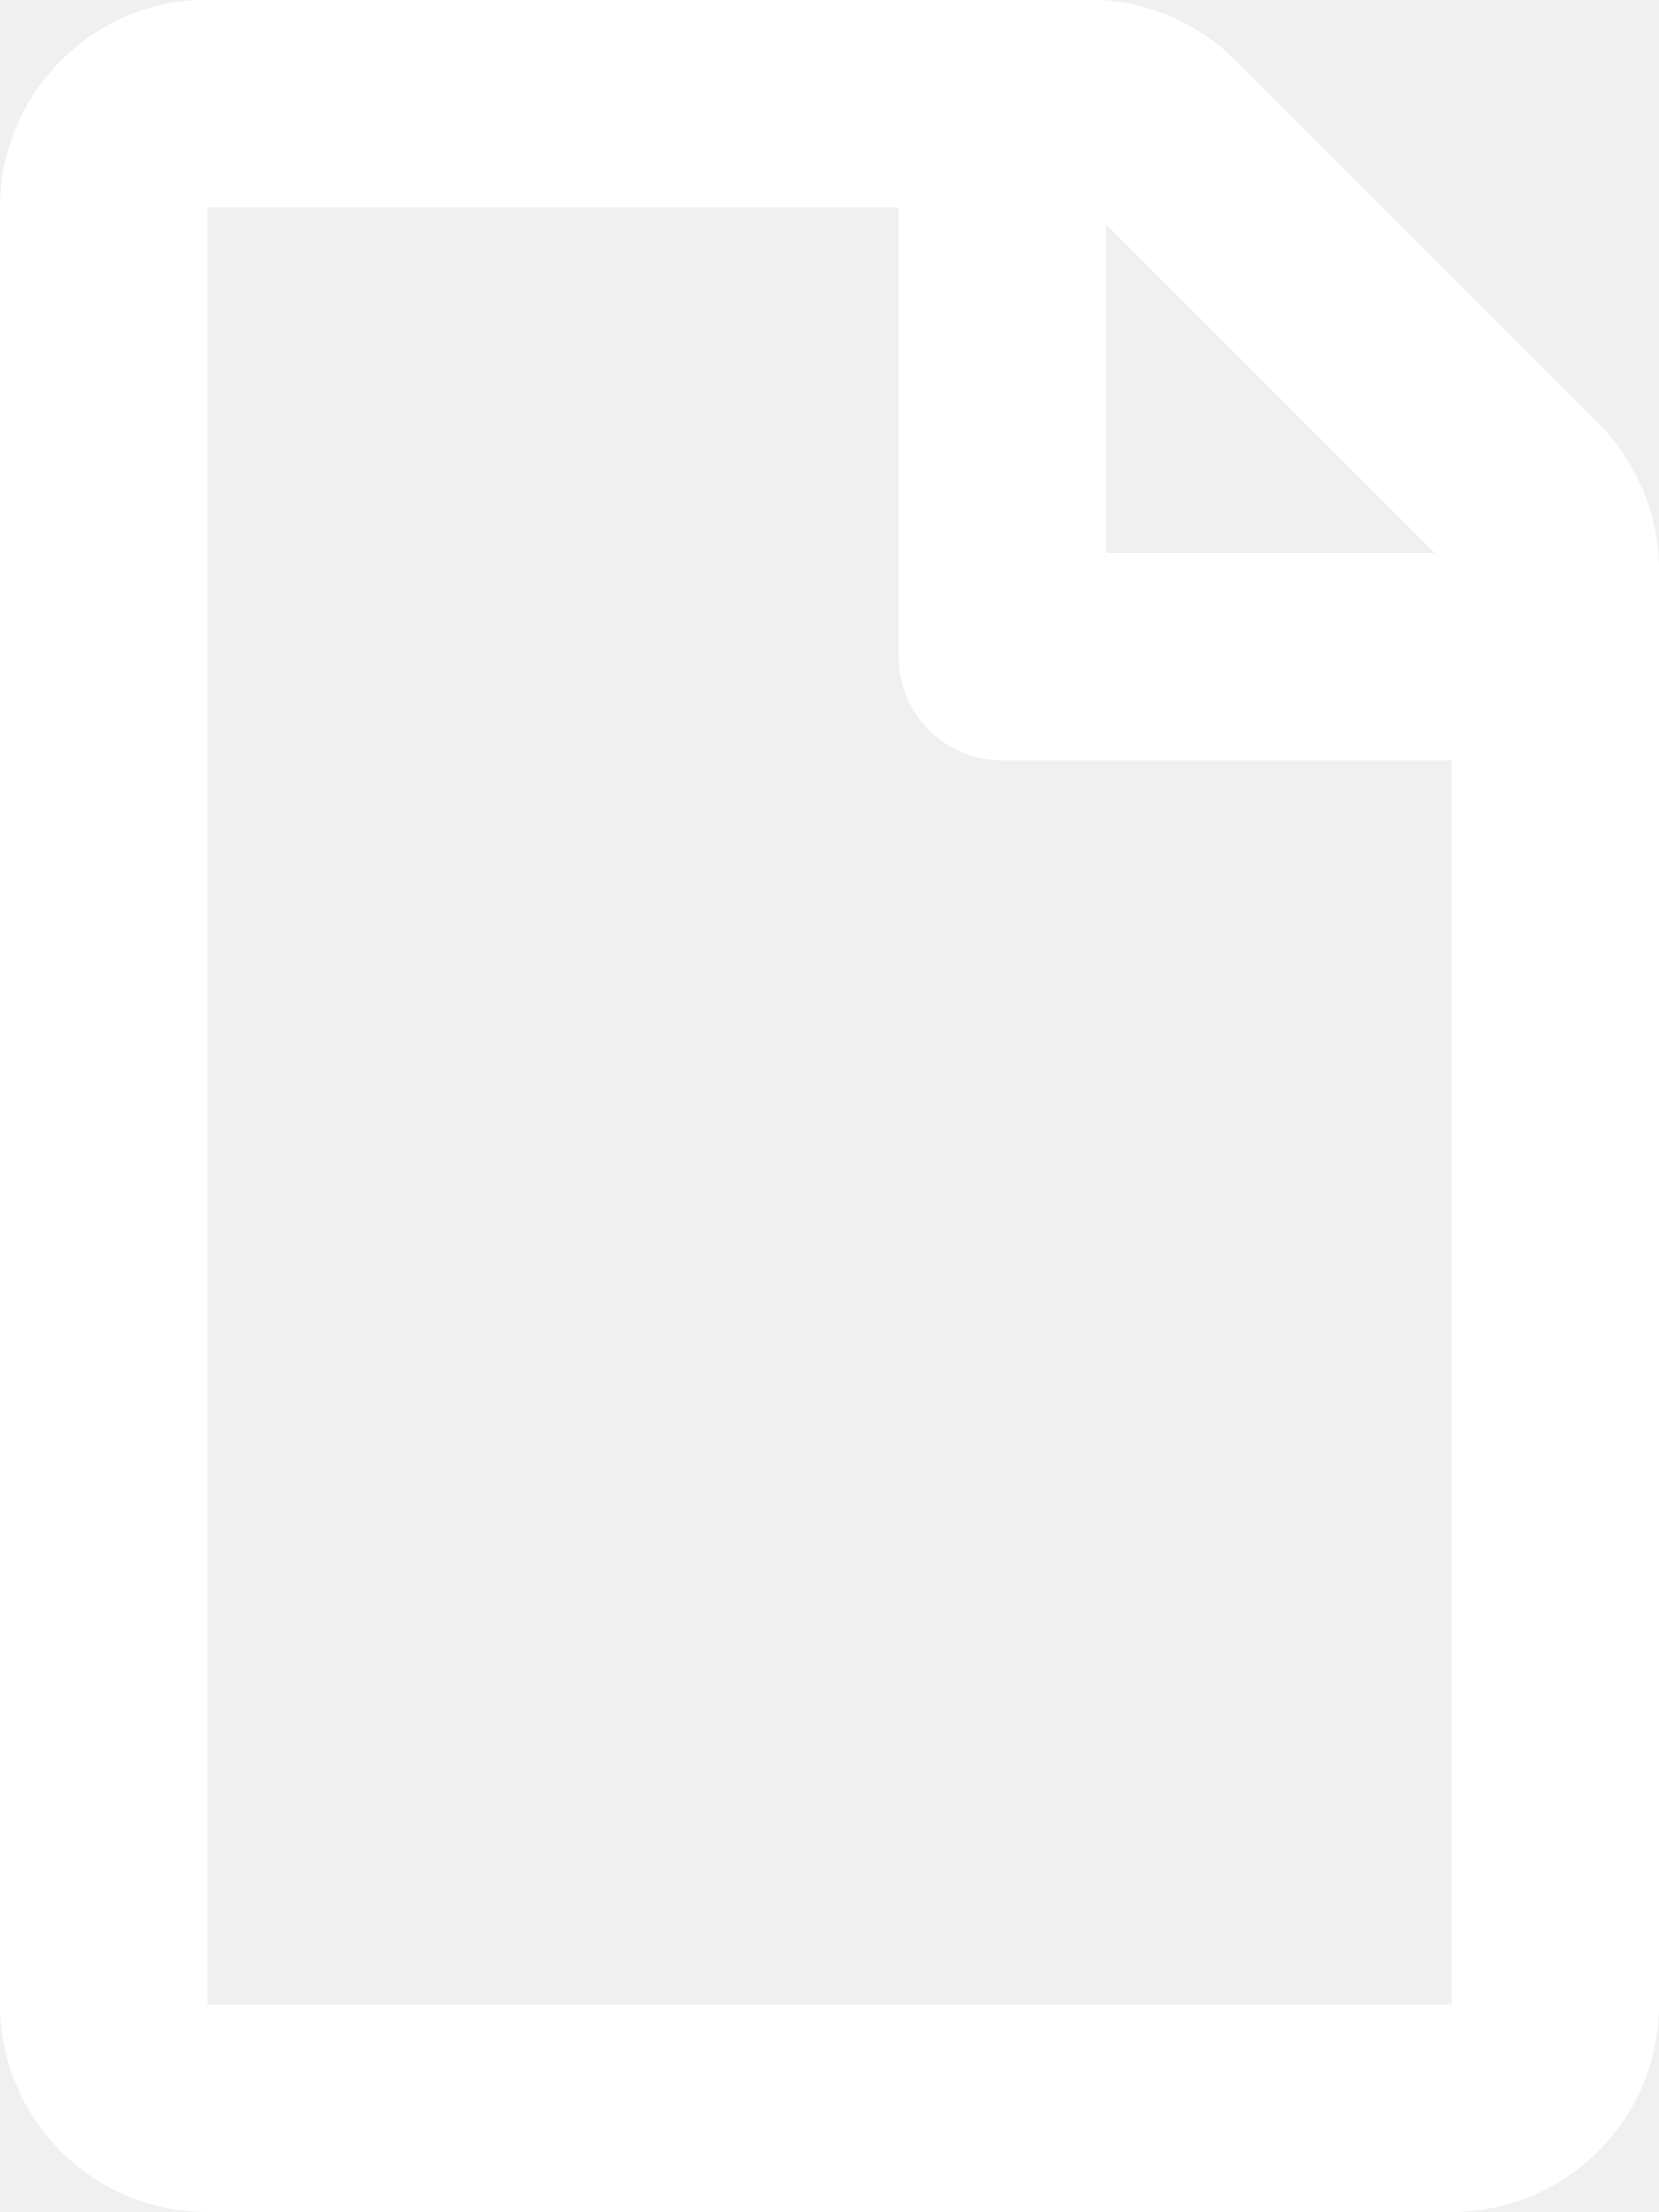
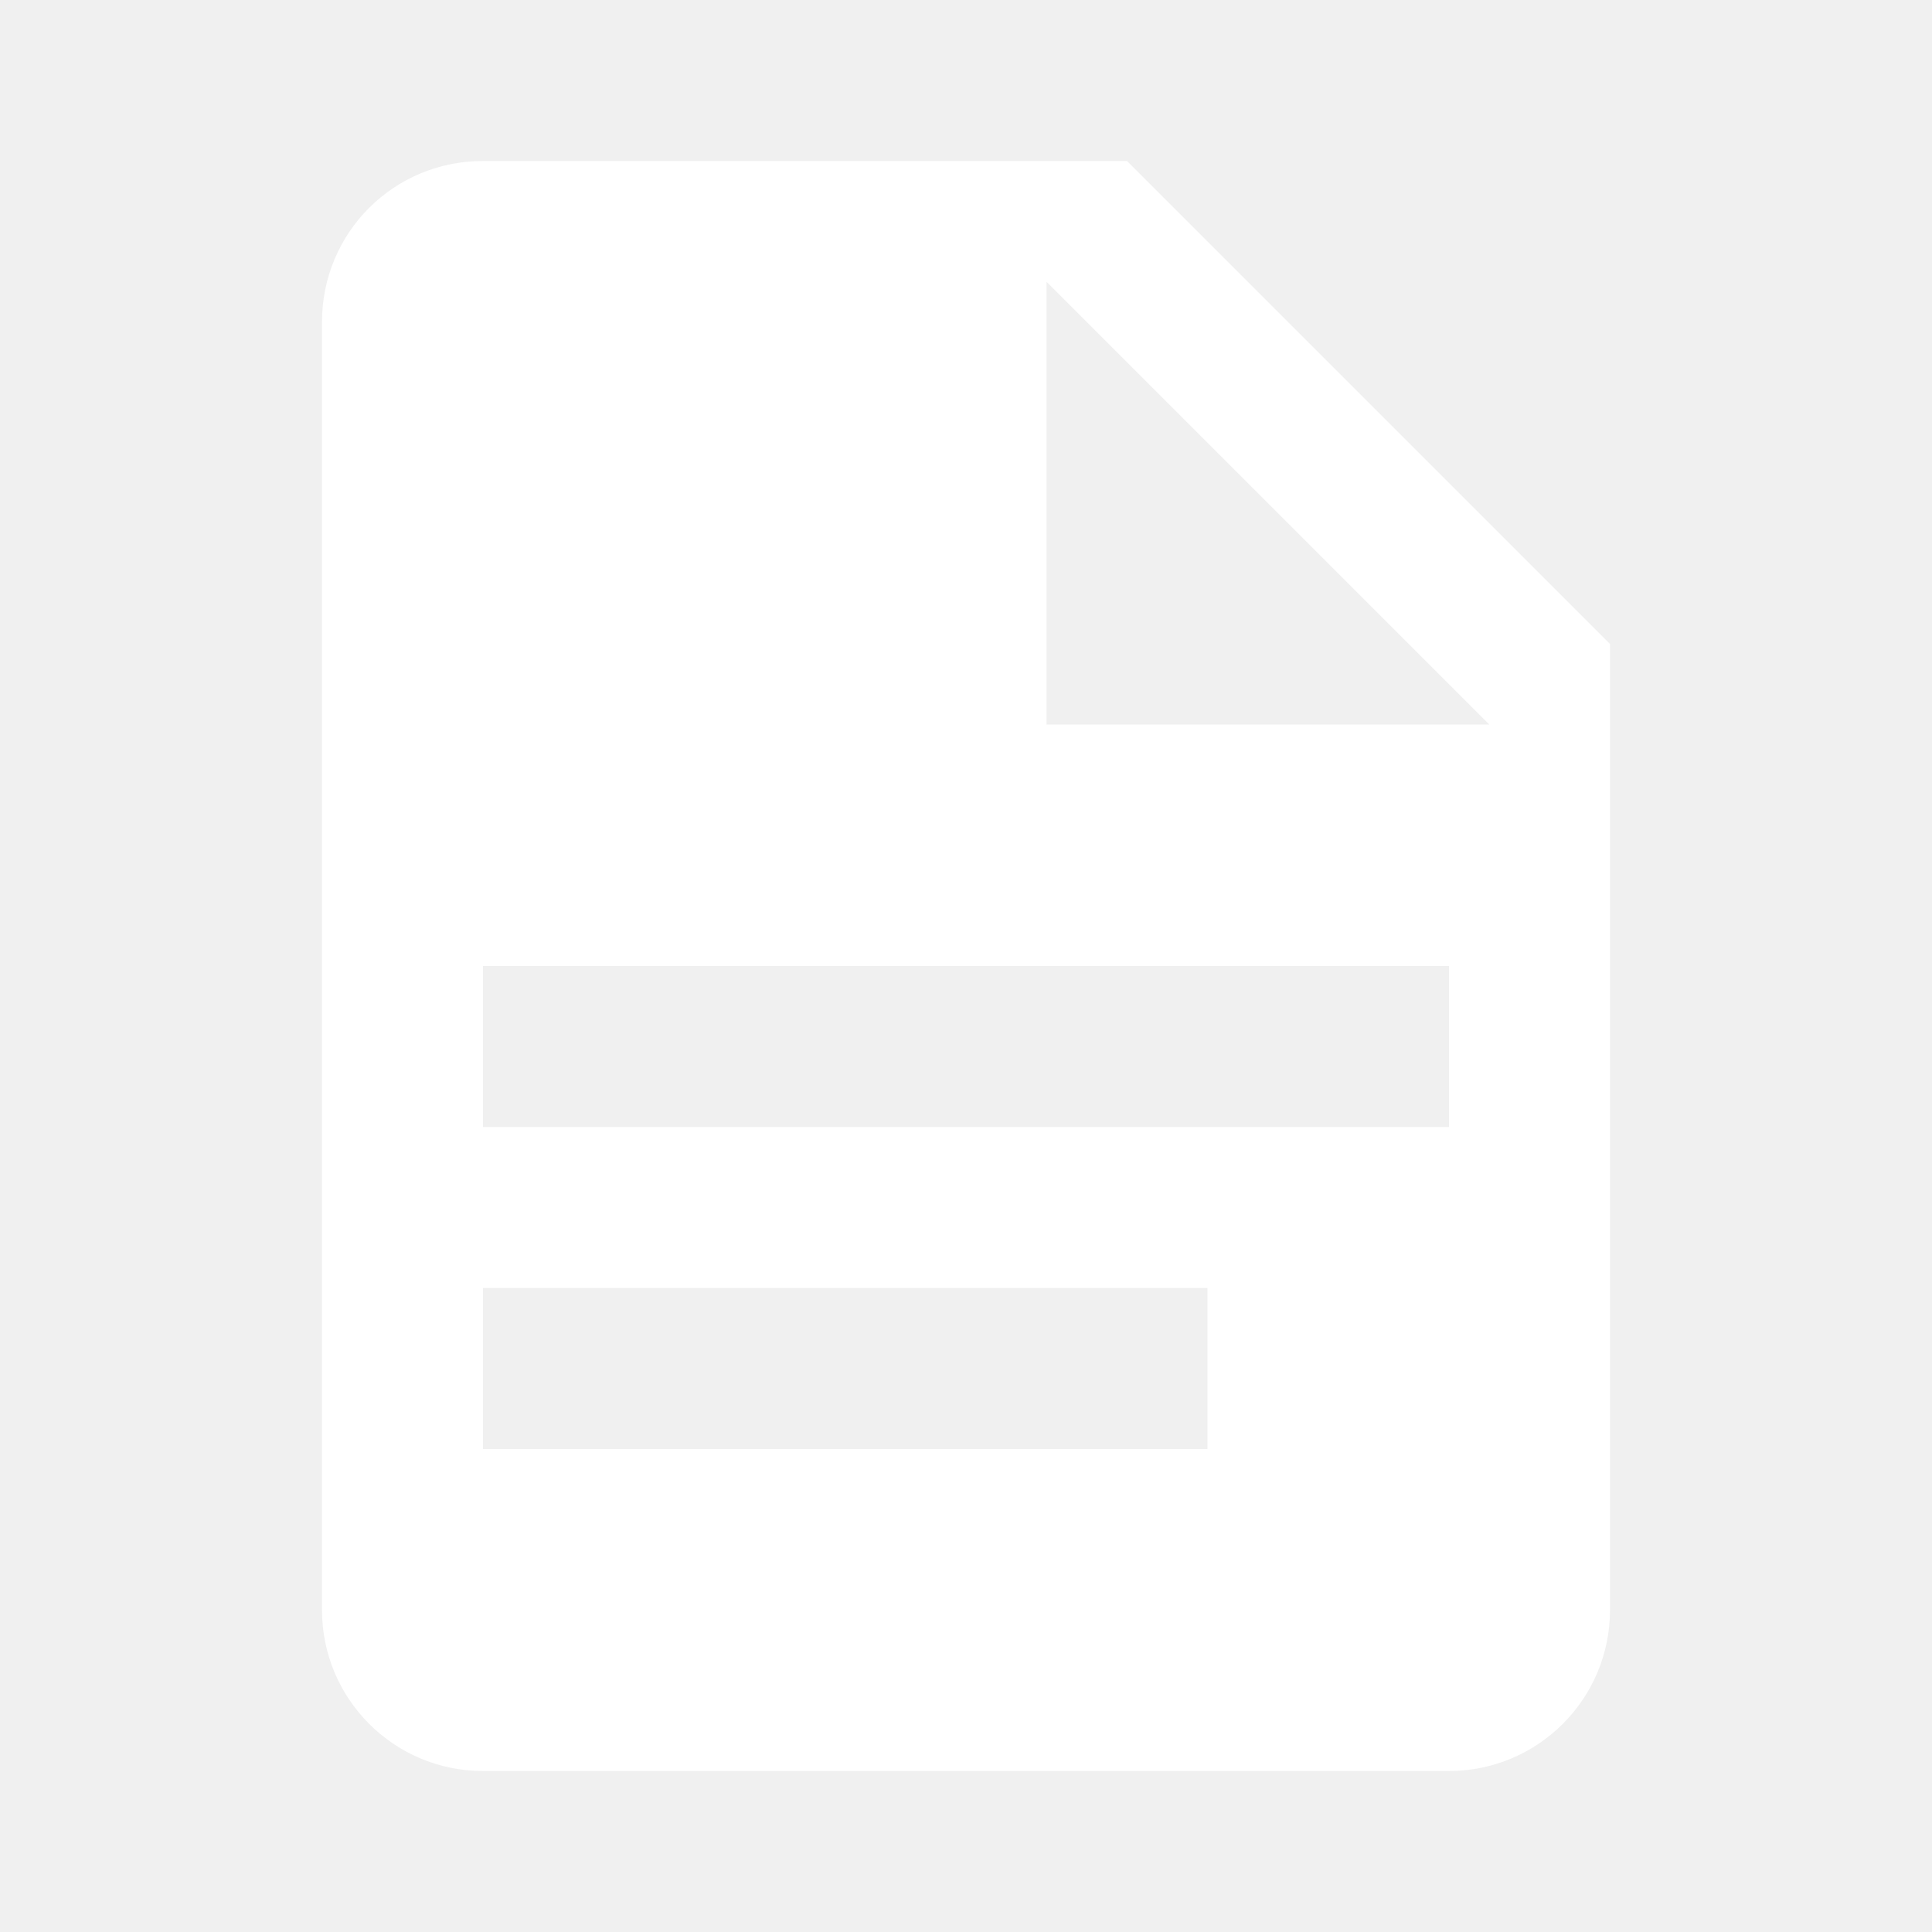
- <svg xmlns="http://www.w3.org/2000/svg" aria-hidden="true" data-prefix="far" data-icon="file" class="svg-inline--fa fa-file fa-w-12" role="img" viewBox="0 0 384 512">
-   <path fill="white" d="M369.9 97.9L286 14C277 5 264.8-.1 252.1-.1H48C21.5 0 0 21.5 0 48v416c0 26.5 21.5 48 48 48h288c26.5 0 48-21.5 48-48V131.9c0-12.7-5.1-25-14.1-34zM332.1 128H256V51.9l76.1 76.1zM48 464V48h160v104c0 13.3 10.7 24 24 24h104v288H48z" />
+ <svg xmlns="http://www.w3.org/2000/svg" version="1.1" viewBox="0 0 24 24">
+   <path d="m13 9h5.5l-5.5-5.5v5.5m-7-7h8l6 6v12a2 2 0 0 1 -2 2h-12c-1.11 0-2-.9-2-2v-16c0-1.11.89-2 2-2m9 16v-2h-9v2h9m3-4v-2h-12v2h12z" fill="white" />
</svg>
